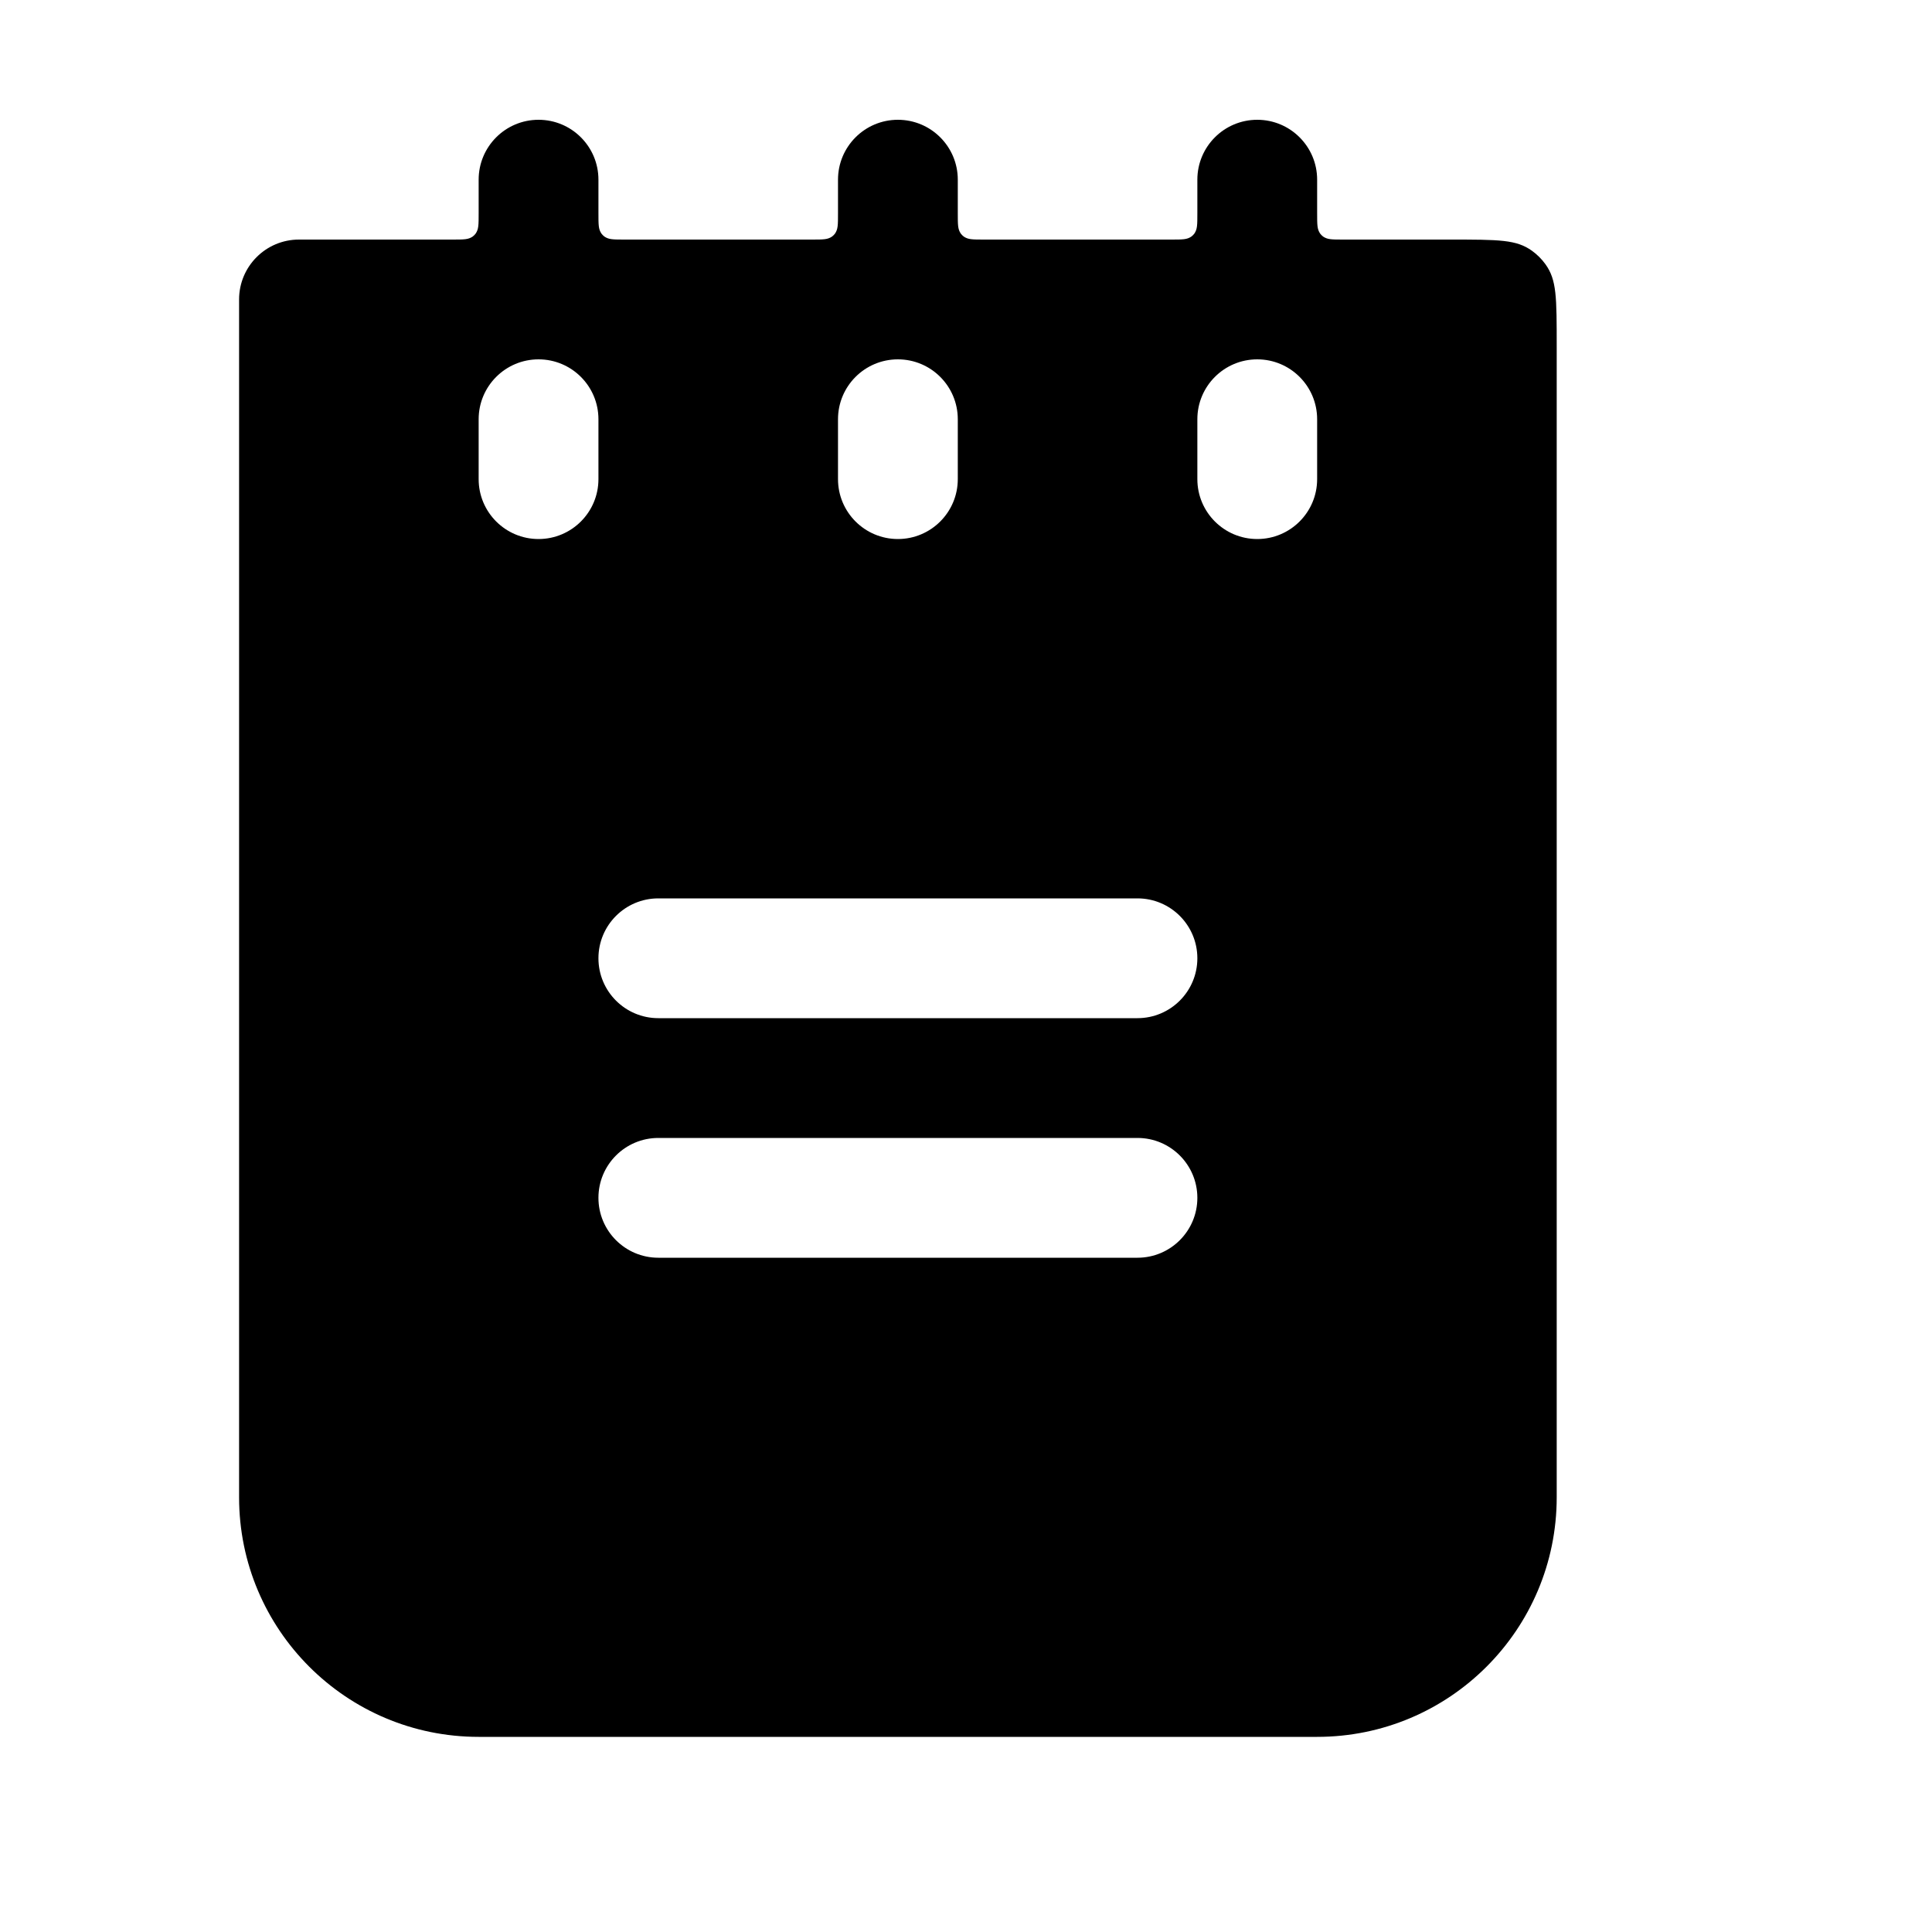
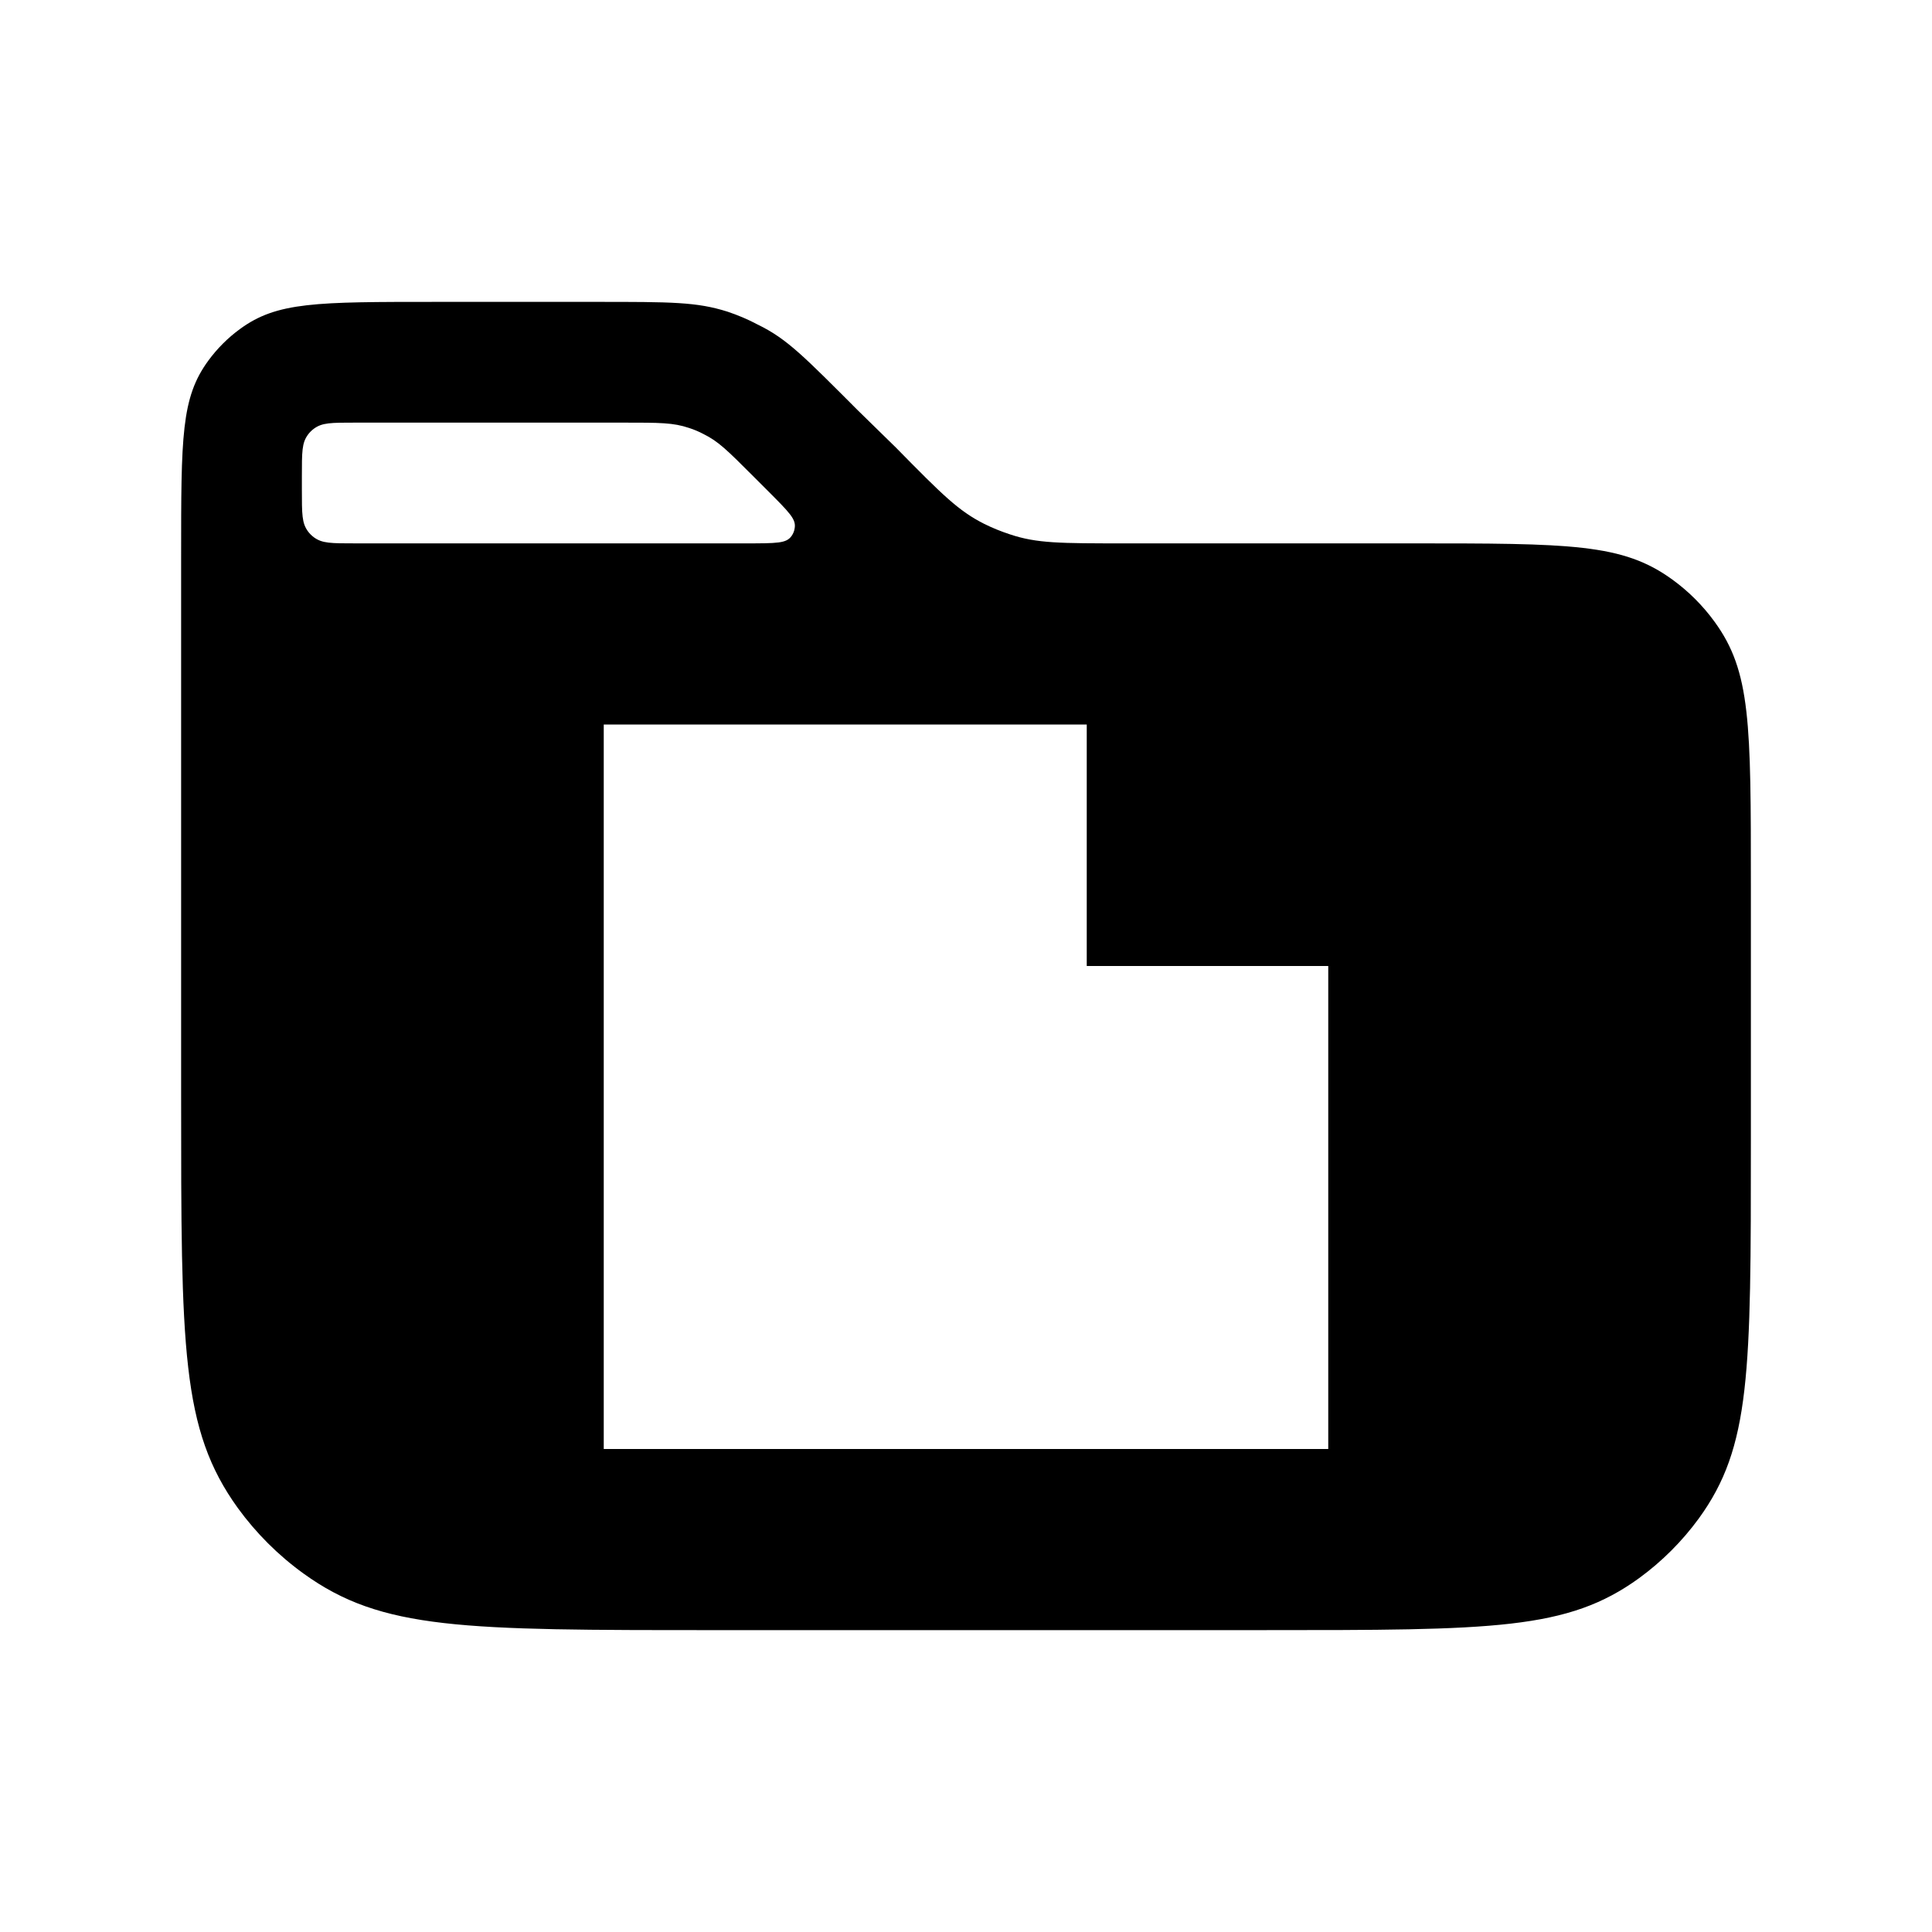
<svg xmlns="http://www.w3.org/2000/svg" height="16px" viewBox="0 0 16 16" width="16px">
-   <path transform="translate(-0.5 0) scale(0.062)" d="M201.6,32h-14c-1.7,0-2.2,0-2.8-.4a2,2,0,0,1-.4-.4c-.4-.6-.4-1.1-.4-2.8V24a8,8,0,0,0-16,0v4.4c0,1.7,0,2.2-.4,2.8a2,2,0,0,1-.4.4c-.6.4-1.1.4-2.8.4h-24.8c-1.7,0-2.2,0-2.8-.4a2,2,0,0,1-.4-.4c-.4-.6-.4-1.1-.4-2.8V24a8,8,0,0,0-16,0v4.4c0,1.7,0,2.2-.4,2.8a2,2,0,0,1-.4.4c-.6.4-1.1.4-2.8.4H91.6c-1.7,0-2.2,0-2.8-.4a2,2,0,0,1-.4-.4c-.4-.6-.4-1.1-.4-2.8V24a8,8,0,0,0-16,0v4.4c0,1.7,0,2.2-.4,2.8a2,2,0,0,1-.4.4c-.6.4-1.1.4-2.8.4H48a8,8,0,0,0-8,8v160a32,32,0,0,0,32,32h112a32,32,0,0,0,32-32V46.4c0-6.8,0-9-1.5-11.1a8,8,0,0,0-1.8-1.8c-2.1-1.5-4.3-1.5-11.1-1.5ZM120,56a8,8,0,0,1,16,0v8a8,8,0,0,1-16,0ZM72,64v-8a8,8,0,0,1,16,0v8a8,8,0,0,1-8,8a8,8,0,0,1-8-8ZM160,168H96a8,8,0,0,1,0-16h64a8,8,0,0,1,0,16ZM160,136H96a8,8,0,0,1,0-16h64a8,8,0,0,1,0,16ZM184,64a8,8,0,0,1-16,0v-8a8,8,0,0,1,16,0Z" />
+   <path d="M11.669 4.5C13.012 4.5 13.438 4.5 13.85 4.8C13.984 4.897 14.103 5.016 14.2 5.15C14.5 5.562 14.5 5.988 14.5 7.331L14.5 9.45C14.5 11.375 14.5 11.981 14.069 12.575C13.931 12.764 13.764 12.931 13.575 13.069C12.981 13.5 12.375 13.5 10.45 13.5L5.931 13.5C3.825 13.5 3.162 13.5 2.513 13.031C2.304 12.88 2.12 12.696 1.969 12.488C1.5 11.837 1.5 11.175 1.5 9.069L1.5 4.619C1.5 3.612 1.5 3.294 1.725 2.987C1.798 2.887 1.887 2.798 1.987 2.725C2.294 2.5 2.612 2.5 3.619 2.5L4.931 2.5C5.562 2.5 5.769 2.5 6.025 2.581C6.111 2.61 6.195 2.645 6.275 2.688C6.519 2.806 6.662 2.956 7.106 3.4L7.419 3.706C7.806 4.1 7.938 4.231 8.15 4.338C8.218 4.372 8.29 4.401 8.363 4.425C8.587 4.5 8.775 4.5 9.325 4.5ZM5 6L5 12L11 12L11 8L9 8L9 6ZM2.95 3.5C2.737 3.5 2.669 3.5 2.6 3.55C2.581 3.564 2.564 3.581 2.55 3.6C2.5 3.669 2.5 3.737 2.5 3.95L2.5 4.05C2.5 4.262 2.5 4.331 2.55 4.4C2.564 4.419 2.581 4.436 2.6 4.45C2.669 4.5 2.737 4.5 2.95 4.5L6.156 4.5C6.444 4.5 6.512 4.5 6.556 4.438C6.569 4.419 6.578 4.398 6.581 4.375C6.594 4.3 6.544 4.25 6.344 4.05L6.244 3.95C6.019 3.725 5.95 3.656 5.825 3.594C5.787 3.574 5.747 3.557 5.706 3.544C5.575 3.5 5.469 3.5 5.156 3.5Z" />
</svg>
